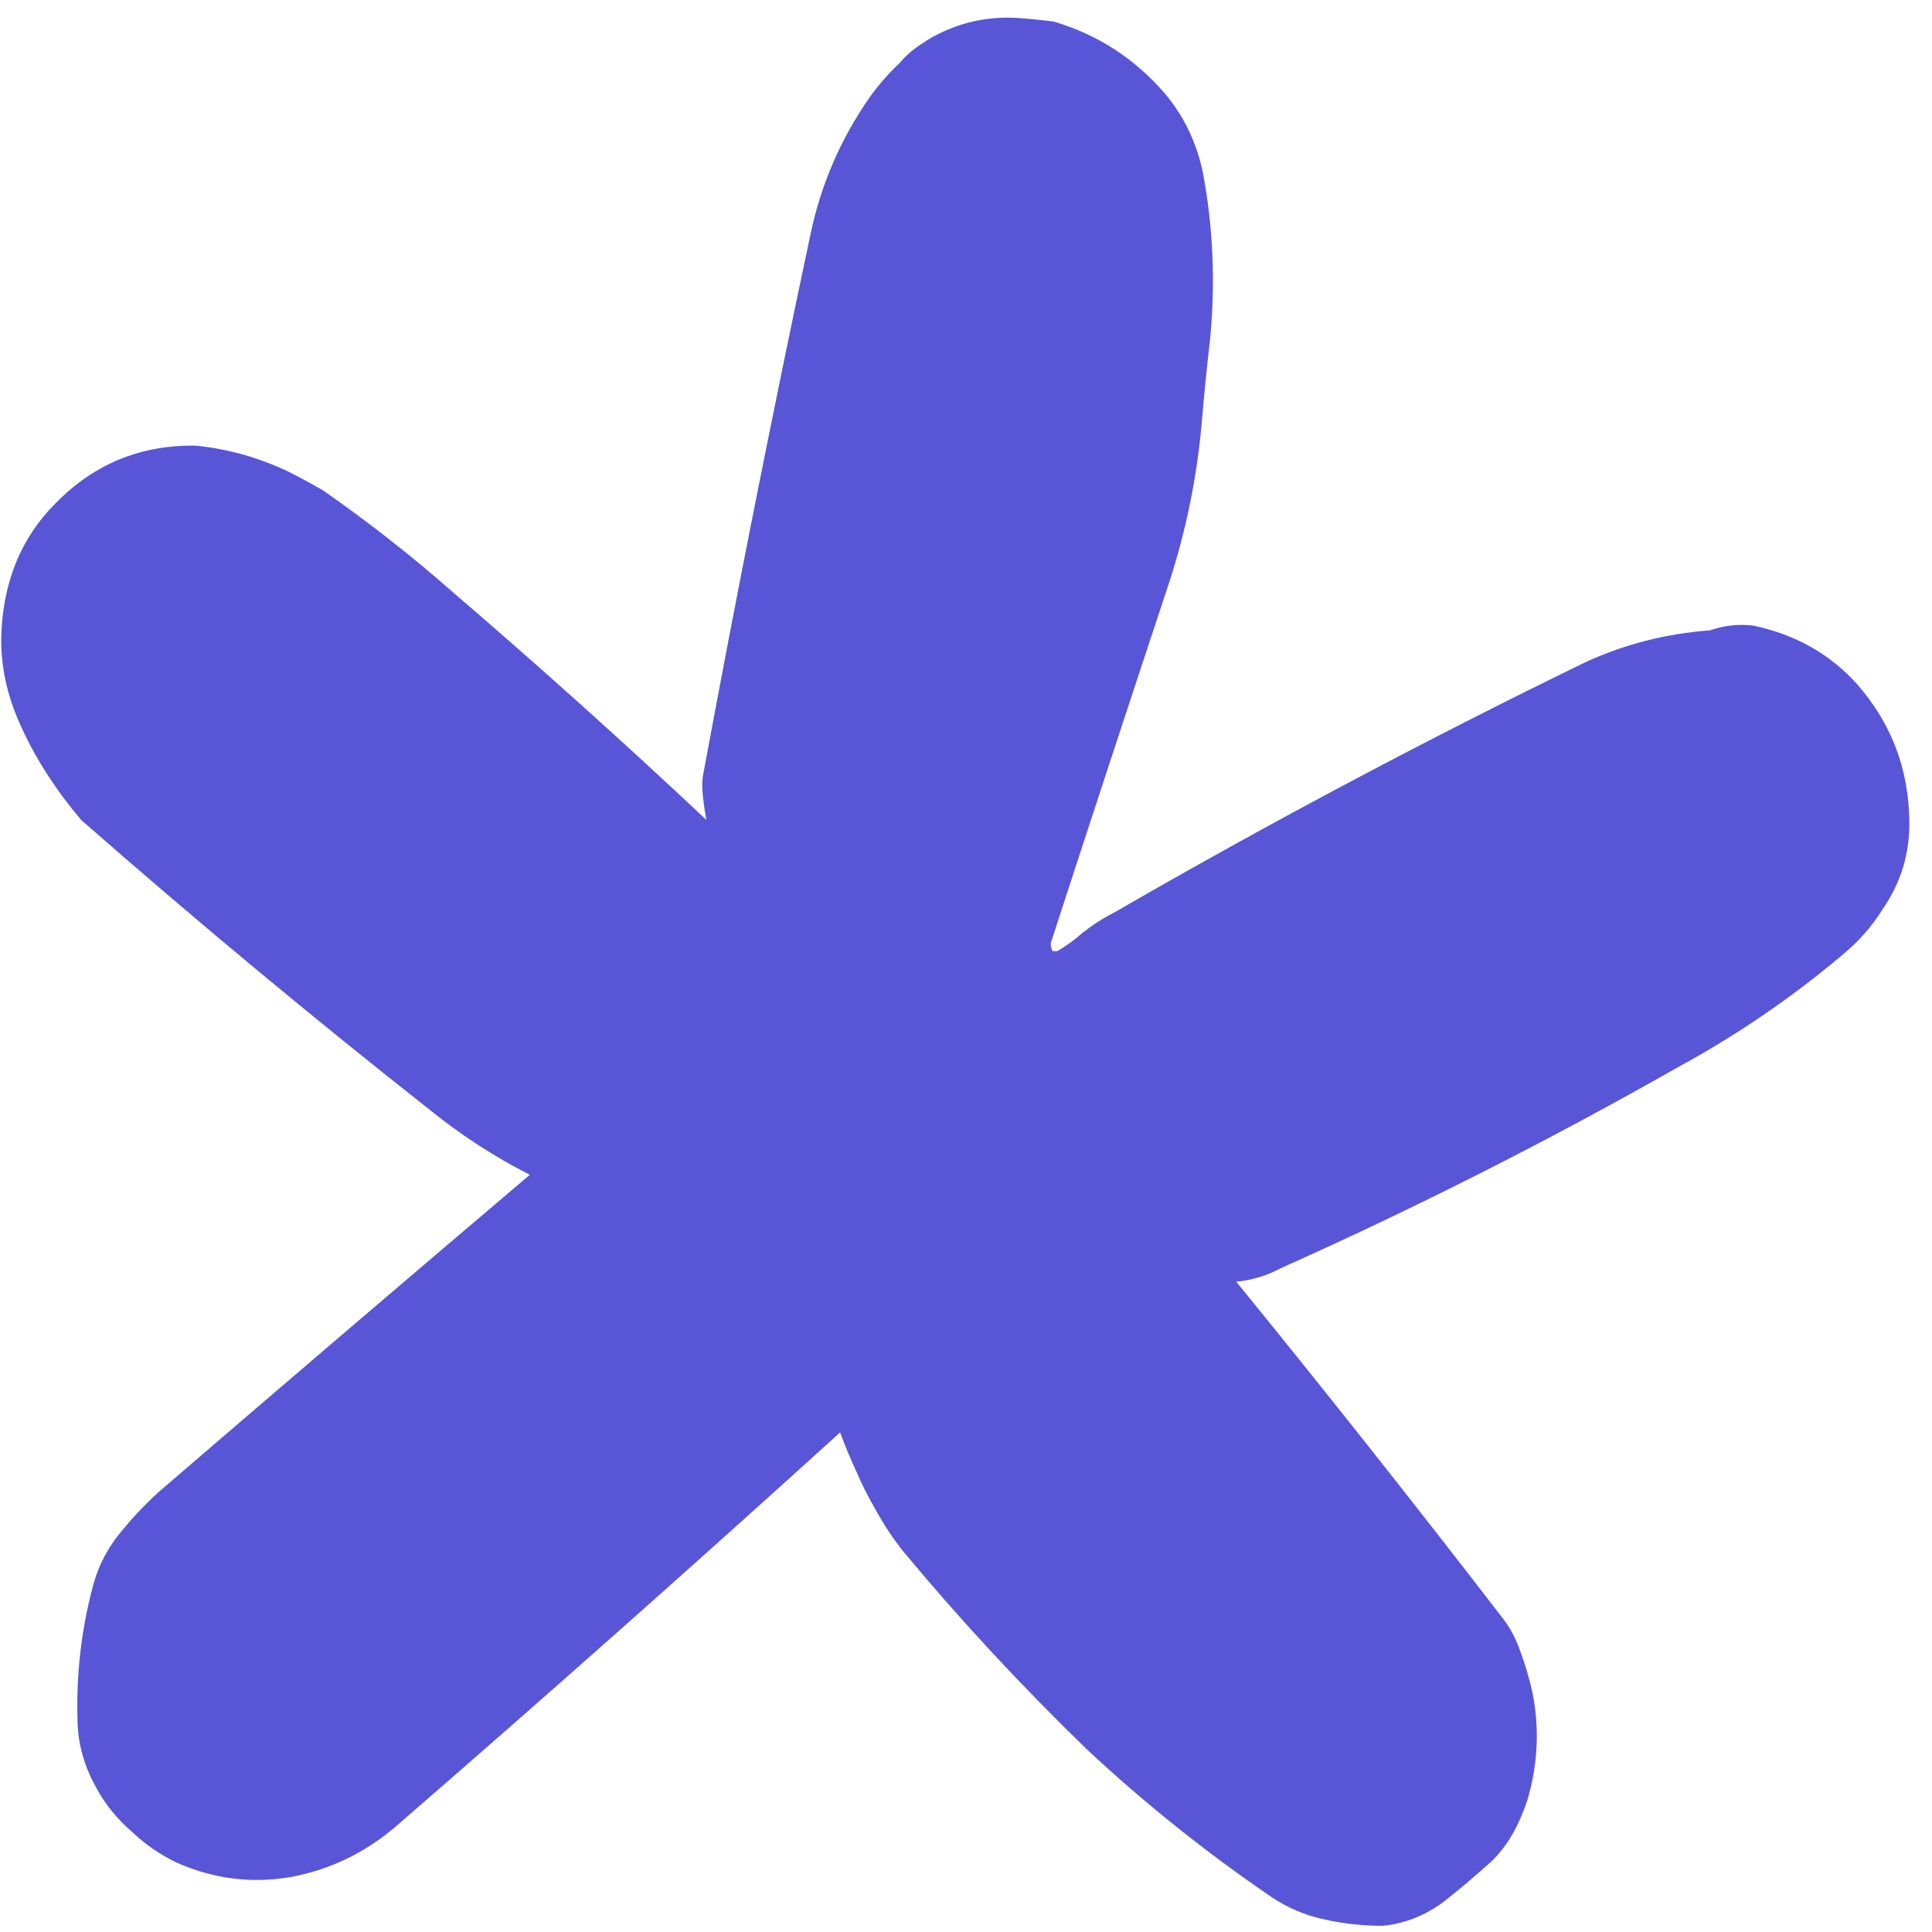
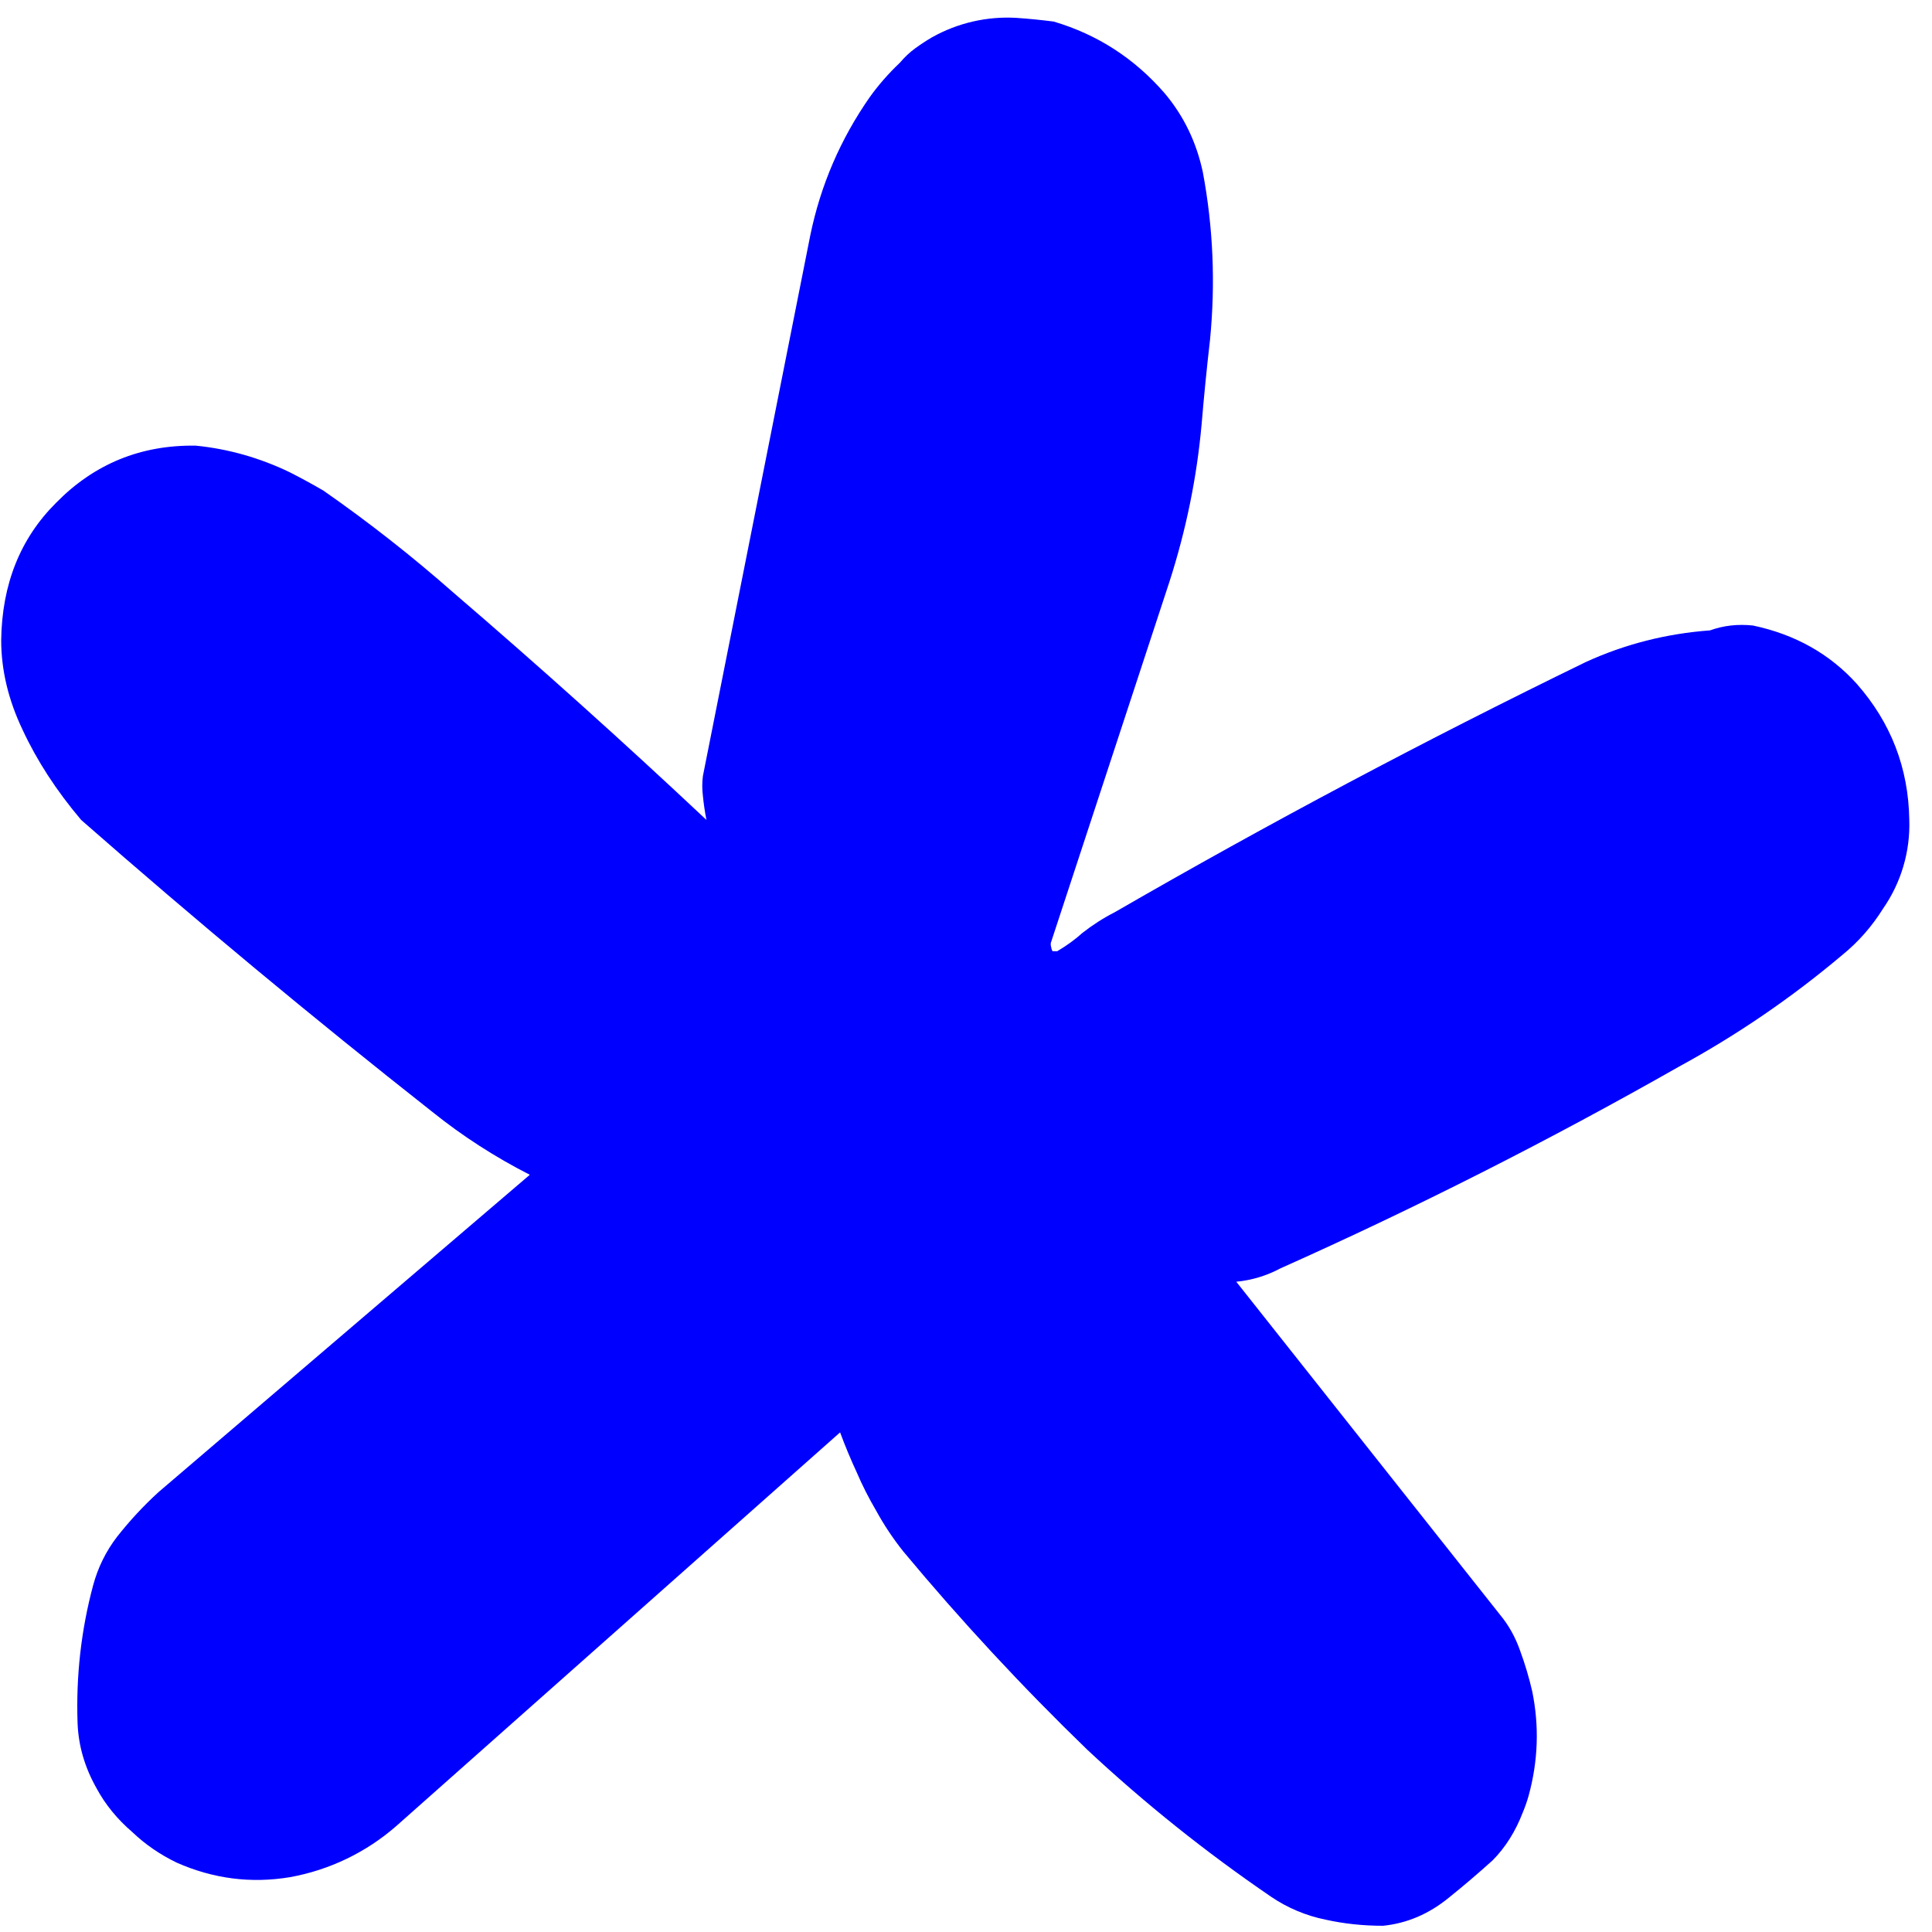
- <svg xmlns="http://www.w3.org/2000/svg" width="81" height="81" viewBox="0 0 81 81" fill="none">
-   <path d="M77.246 40.032C77.913 39.488 78.48 38.843 78.947 38.096C79.714 36.975 80.081 35.735 80.048 34.377C80.014 32.203 79.281 30.301 77.847 28.67C76.713 27.413 75.262 26.598 73.494 26.225C72.86 26.157 72.26 26.225 71.693 26.428C69.859 26.564 68.124 27.006 66.49 27.753C59.786 31.014 53.199 34.512 46.728 38.249C46.261 38.486 45.811 38.775 45.377 39.115C45.077 39.386 44.727 39.641 44.327 39.879C44.26 39.879 44.193 39.879 44.126 39.879C44.093 39.811 44.076 39.76 44.076 39.726C44.043 39.624 44.043 39.539 44.076 39.471C45.711 34.444 47.362 29.417 49.029 24.39C49.73 22.217 50.18 20.009 50.38 17.767C50.48 16.578 50.597 15.406 50.73 14.252C50.964 11.874 50.864 9.53 50.43 7.221C50.163 5.964 49.63 4.86 48.829 3.909C47.562 2.448 46.011 1.446 44.176 0.903C43.643 0.835 43.126 0.784 42.626 0.75C41.358 0.682 40.174 0.954 39.073 1.565C38.84 1.701 38.606 1.854 38.373 2.024C38.139 2.194 37.923 2.398 37.723 2.635C37.256 3.077 36.839 3.552 36.472 4.062C35.238 5.828 34.404 7.764 33.97 9.87C32.369 17.41 30.869 24.968 29.468 32.542C29.434 32.814 29.434 33.086 29.468 33.358C29.501 33.697 29.551 34.037 29.618 34.377C26.149 31.116 22.613 27.94 19.011 24.849C17.277 23.321 15.459 21.894 13.558 20.569C13.091 20.298 12.624 20.043 12.157 19.805C10.89 19.194 9.572 18.82 8.205 18.684C5.903 18.65 3.952 19.448 2.351 21.079C0.85 22.573 0.083 24.492 0.05 26.836C0.05 28.093 0.35 29.349 0.951 30.606C1.551 31.897 2.368 33.154 3.402 34.377C8.205 38.588 13.108 42.664 18.111 46.604C19.378 47.623 20.746 48.506 22.213 49.254C17.01 53.669 11.824 58.102 6.654 62.551C6.02 63.129 5.437 63.757 4.903 64.436C4.436 65.048 4.102 65.727 3.902 66.474C3.402 68.342 3.185 70.261 3.252 72.231C3.285 73.183 3.552 74.1 4.052 74.983C4.419 75.662 4.92 76.273 5.553 76.817C6.087 77.326 6.704 77.751 7.404 78.091C8.939 78.77 10.523 78.974 12.157 78.702C13.825 78.396 15.309 77.683 16.61 76.562C22.88 71.128 29.084 65.625 35.221 60.055C35.421 60.598 35.655 61.159 35.922 61.736C36.155 62.279 36.422 62.806 36.722 63.316C37.056 63.927 37.439 64.504 37.873 65.048C40.274 67.935 42.842 70.703 45.577 73.352C47.979 75.594 50.547 77.649 53.282 79.517C53.982 79.993 54.749 80.315 55.583 80.485C56.35 80.655 57.151 80.74 57.985 80.74C58.985 80.638 59.903 80.248 60.736 79.568C61.37 79.059 61.987 78.532 62.587 77.989C63.121 77.445 63.538 76.783 63.838 76.002C63.938 75.764 64.022 75.526 64.088 75.288C64.489 73.828 64.539 72.367 64.238 70.907C64.105 70.329 63.938 69.769 63.738 69.225C63.538 68.648 63.255 68.139 62.888 67.697C59.252 62.976 55.567 58.322 51.831 53.737C52.498 53.669 53.115 53.482 53.682 53.177C59.386 50.629 64.956 47.81 70.392 44.719C72.827 43.394 75.112 41.832 77.246 40.032Z" fill="#5856D6" />
+ <svg xmlns="http://www.w3.org/2000/svg" width="81" height="81" fill="none">
+   <path d="M77.246 40.032c.667-.543 1.234-1.189 1.701-1.936a6.16 6.16 0 0 0 1.101-3.719c-.033-2.174-.767-4.076-2.201-5.706-1.134-1.257-2.585-2.072-4.353-2.446-.634-.068-1.234 0-1.801.204-1.834.136-3.569.578-5.203 1.325-6.704 3.261-13.291 6.759-19.762 10.496-.467.238-.917.526-1.351.866-.3.272-.65.526-1.051.764h-.2c-.033-.068-.05-.119-.05-.153-.033-.102-.033-.187 0-.255l4.953-15.081c.7-2.174 1.151-4.382 1.351-6.623a114 114 0 0 1 .35-3.515c.233-2.378.133-4.721-.3-7.031-.267-1.257-.8-2.361-1.601-3.312-1.267-1.461-2.818-2.463-4.653-3.006A26.51 26.51 0 0 0 42.626.75a6.46 6.46 0 0 0-3.552.815c-.233.136-.467.289-.701.459s-.45.374-.65.611c-.467.442-.884.917-1.251 1.427-1.234 1.766-2.068 3.702-2.501 5.808l-4.503 22.672a3.34 3.34 0 0 0 0 .815c.033.34.083.679.15 1.019a314.3 314.3 0 0 0-10.606-9.527 60.9 60.9 0 0 0-5.453-4.28c-.467-.272-.934-.526-1.401-.764-1.267-.611-2.585-.985-3.952-1.121-2.301-.034-4.253.764-5.853 2.395C.851 22.573.083 24.492.05 26.836c0 1.257.3 2.514.901 3.77.6 1.291 1.418 2.547 2.451 3.77a362.09 362.09 0 0 0 14.709 12.228c1.267 1.019 2.635 1.902 4.102 2.649L6.654 62.551c-.634.577-1.217 1.206-1.751 1.885-.467.611-.8 1.291-1.001 2.038-.5 1.868-.717 3.787-.65 5.757.033.951.3 1.868.8 2.751.367.679.867 1.291 1.501 1.834.534.51 1.151.934 1.851 1.274 1.534.679 3.119.883 4.753.611a9.27 9.27 0 0 0 4.453-2.14l18.611-16.508a22.78 22.78 0 0 0 .7 1.681c.233.544.5 1.07.8 1.58a11.95 11.95 0 0 0 1.151 1.732 105.38 105.38 0 0 0 7.705 8.305c2.401 2.242 4.97 4.297 7.705 6.165a6.29 6.29 0 0 0 2.301.968c.767.17 1.568.255 2.401.255 1.001-.102 1.918-.492 2.752-1.172a41.59 41.59 0 0 0 1.851-1.579c.534-.543.95-1.206 1.251-1.987.1-.238.183-.475.25-.713.4-1.461.45-2.921.15-4.382a13.93 13.93 0 0 0-.5-1.681c-.2-.577-.484-1.087-.85-1.528l-11.057-13.96a4.91 4.91 0 0 0 1.851-.56c5.703-2.547 11.273-5.367 16.71-8.458 2.435-1.325 4.719-2.887 6.854-4.687z" fill="#00f" />
</svg>
